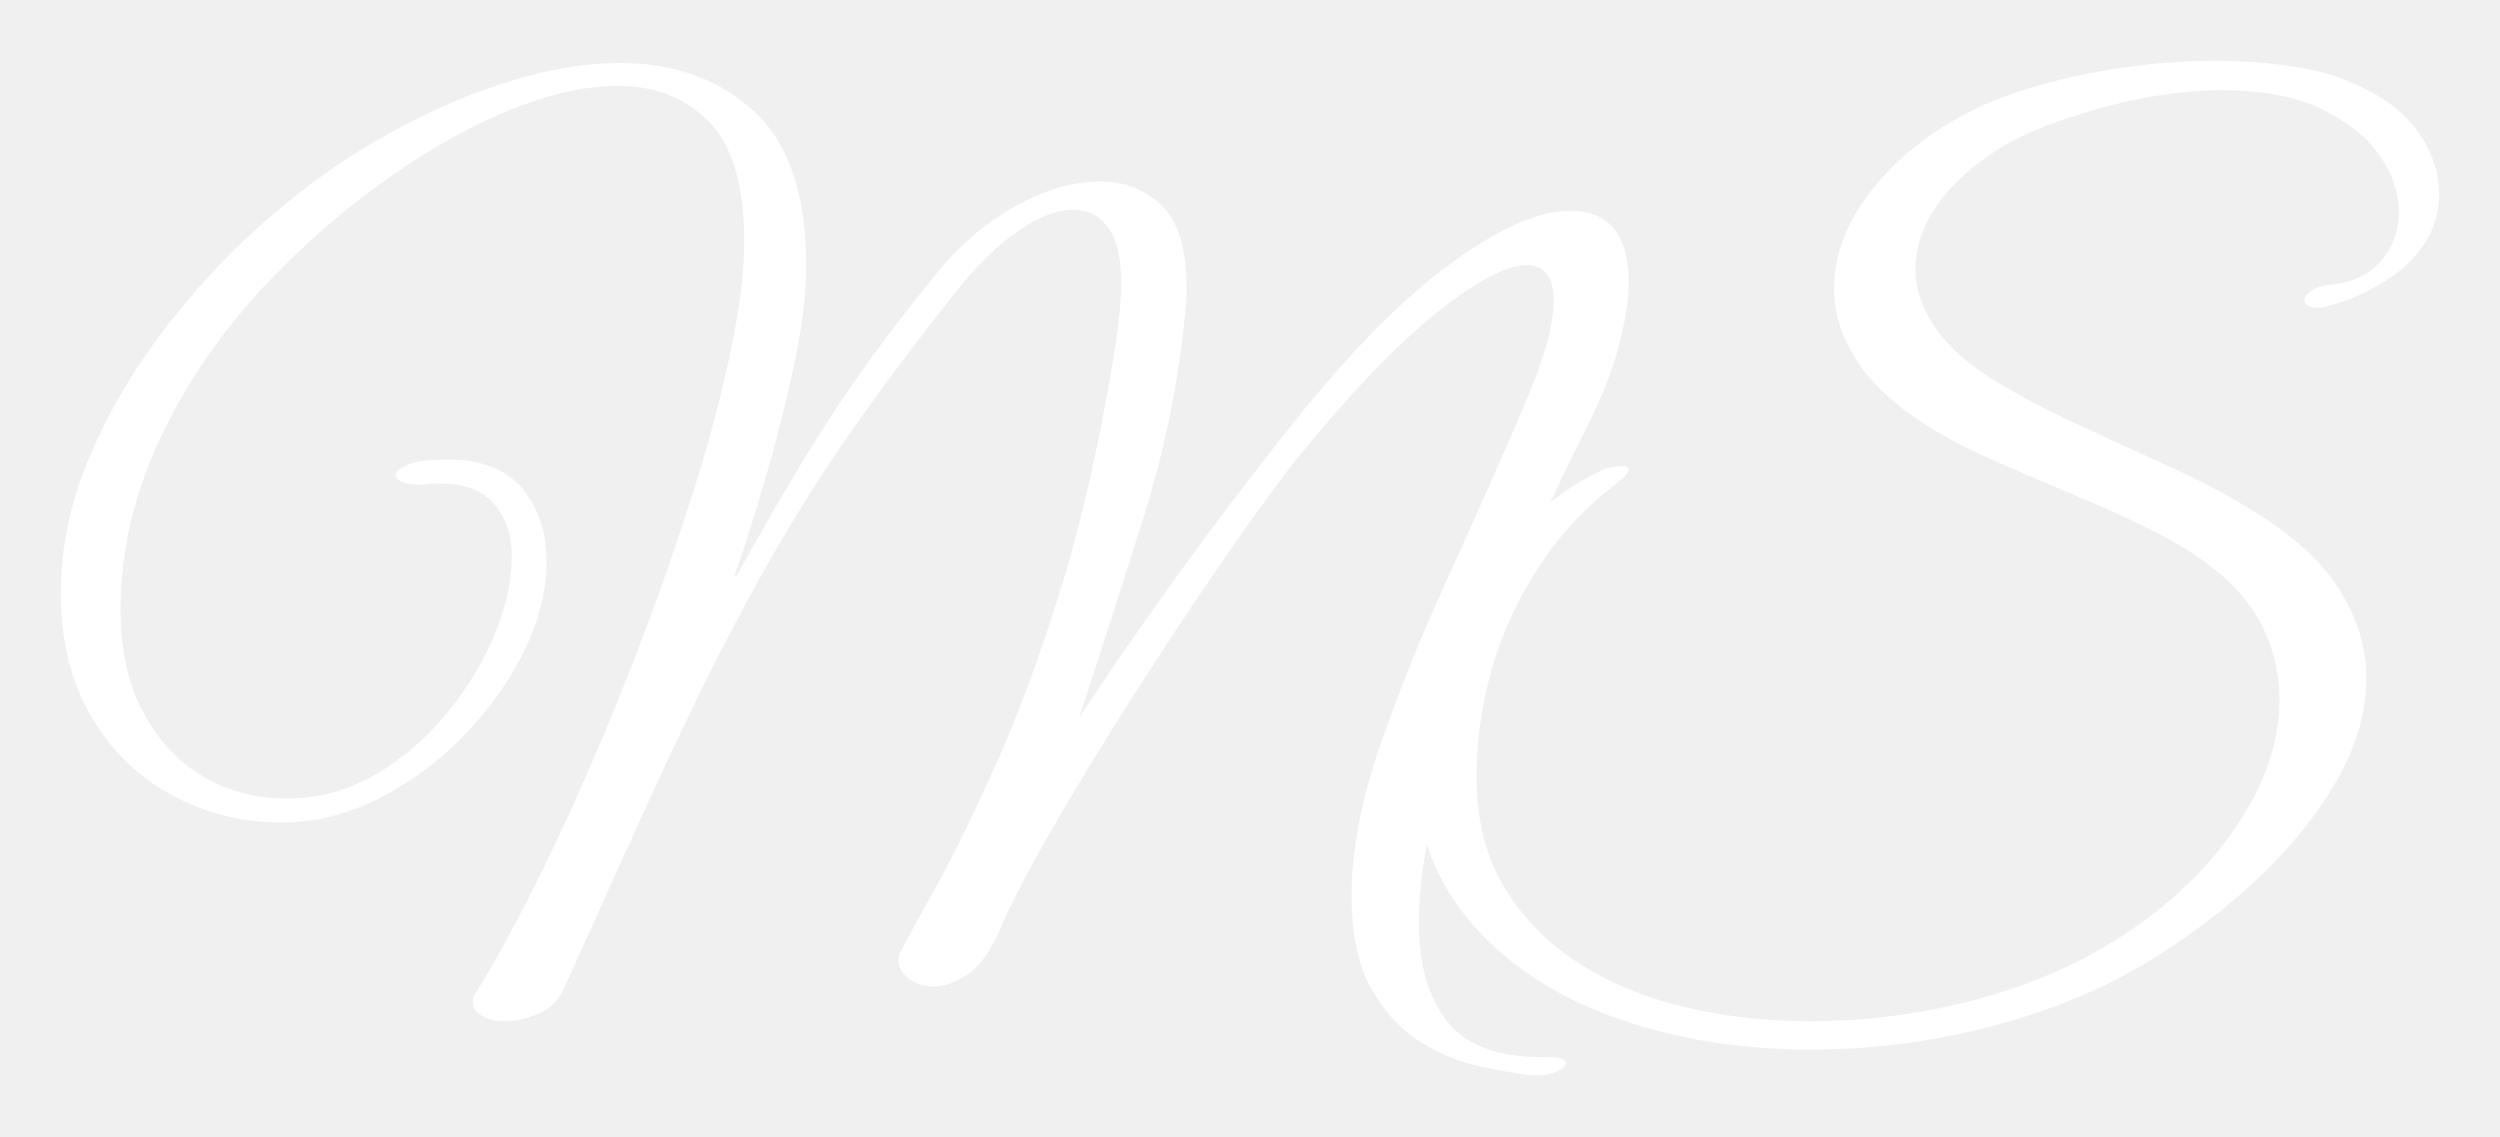
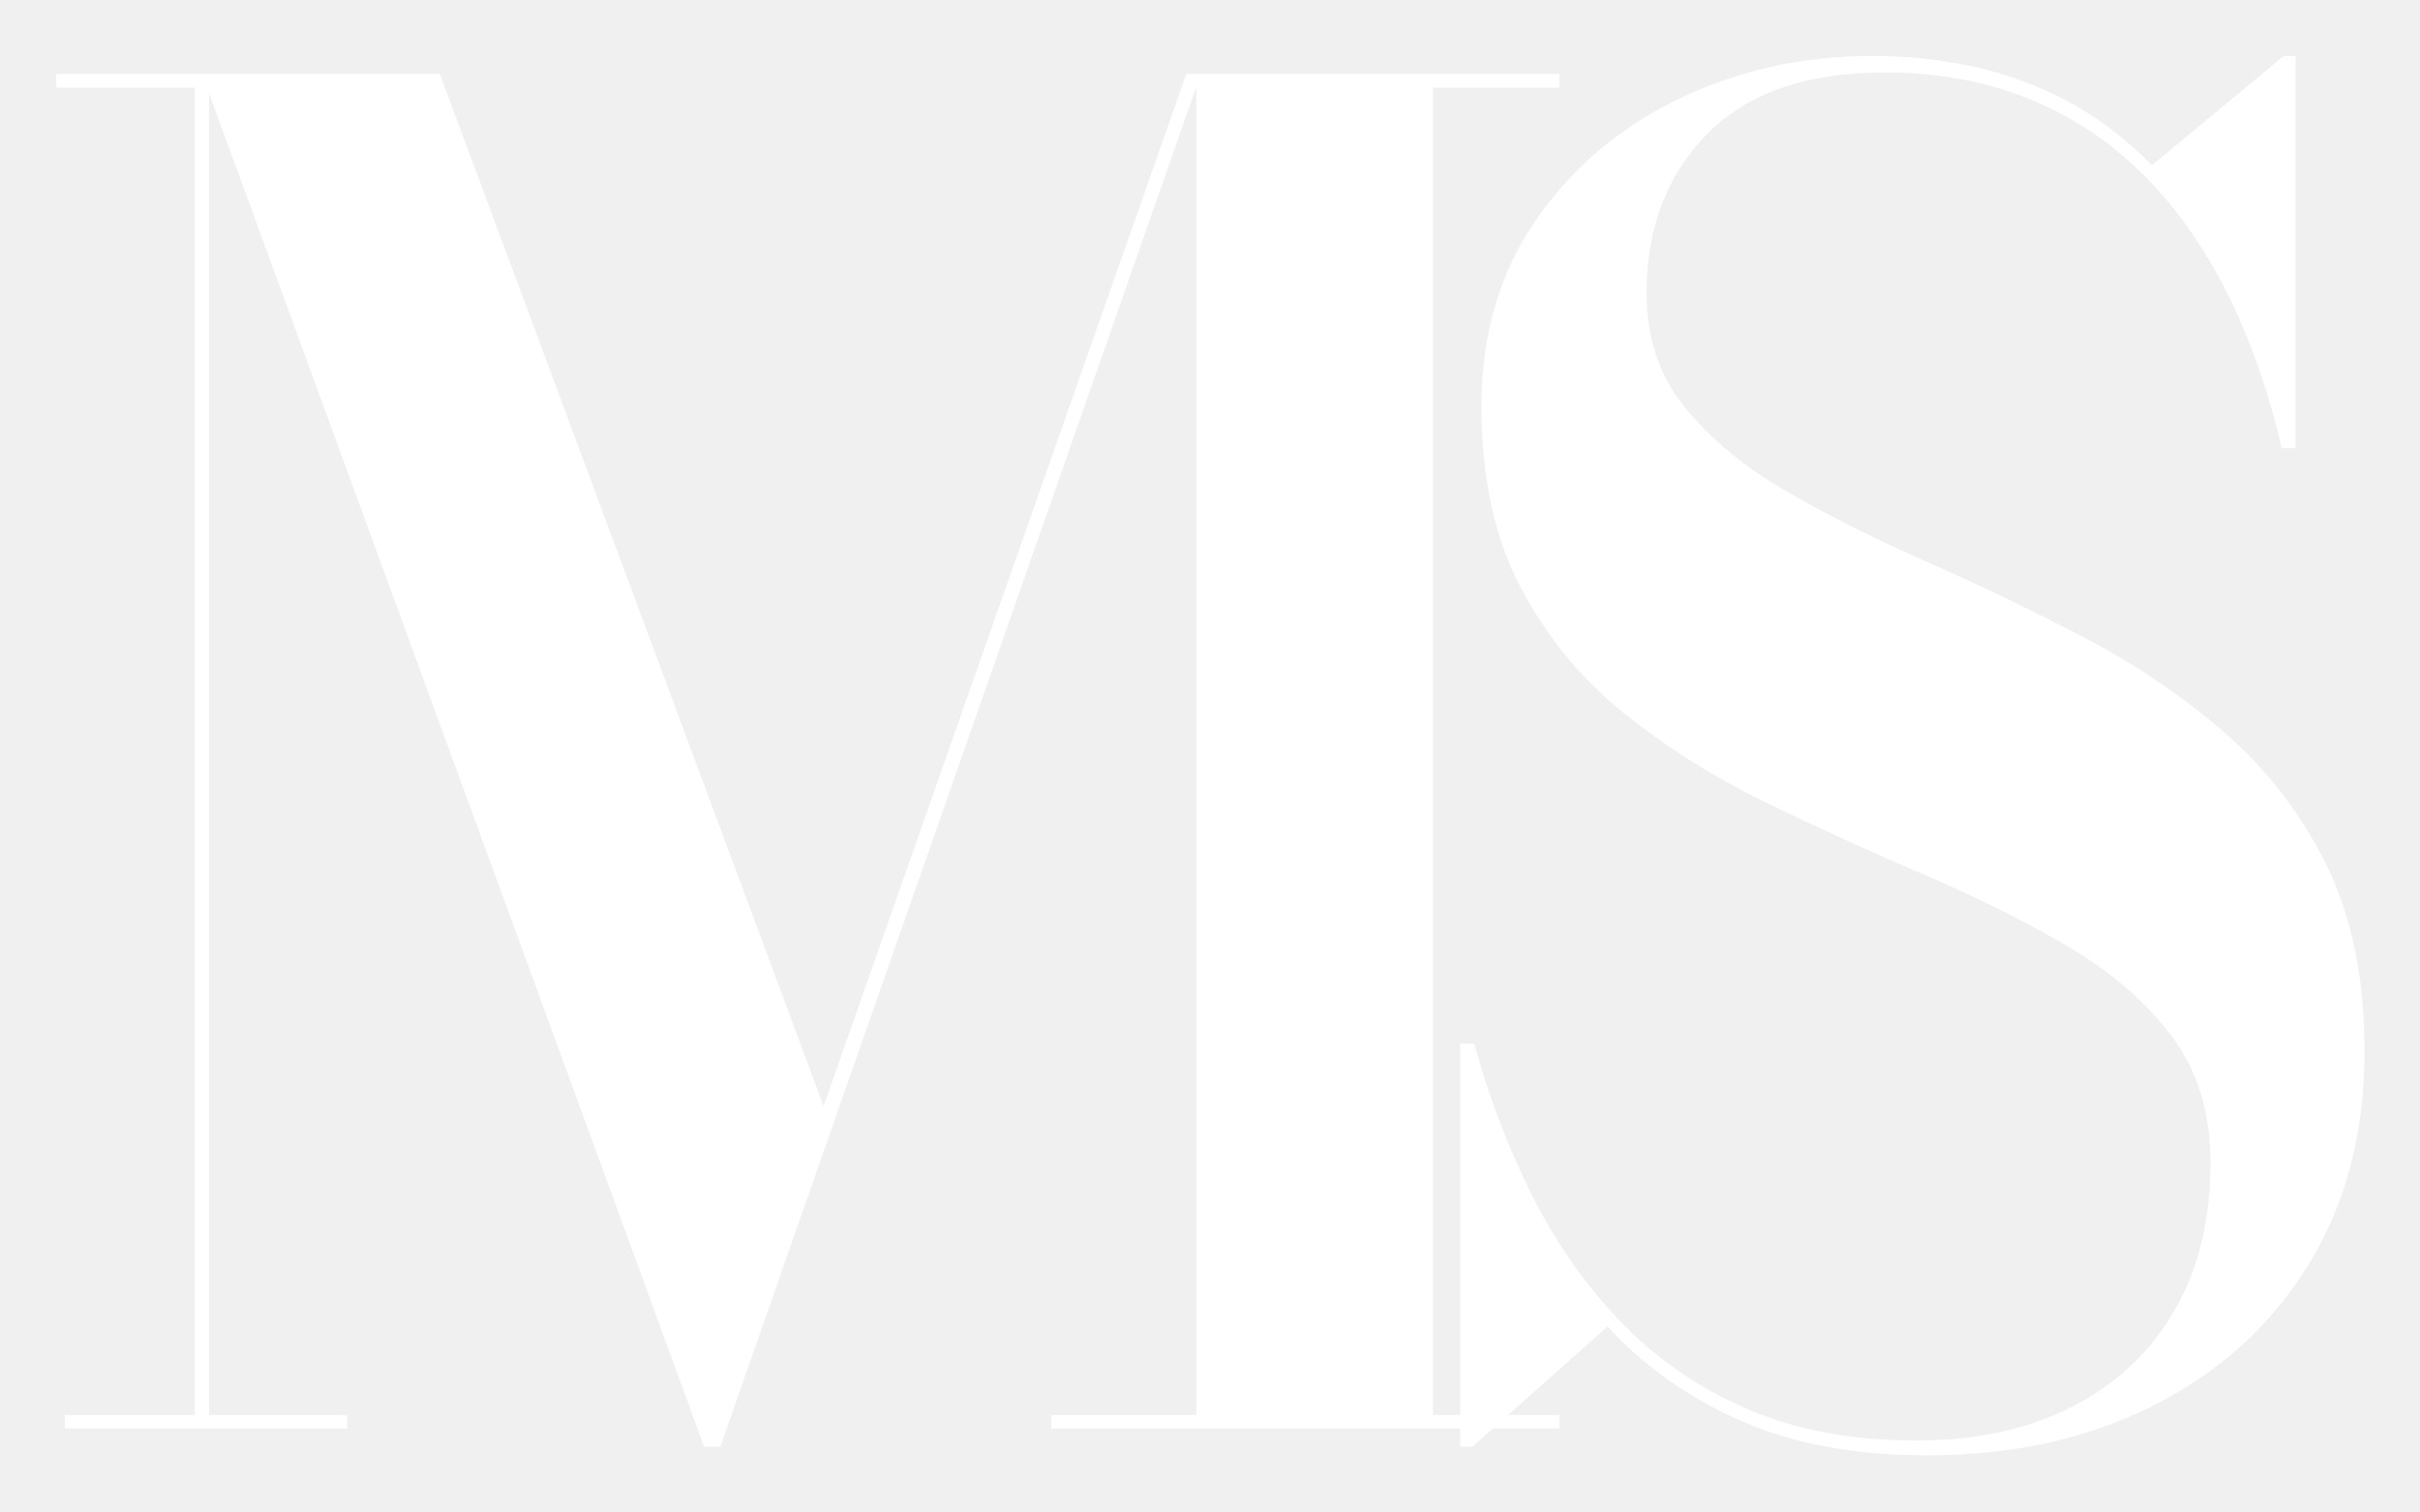
- <svg xmlns="http://www.w3.org/2000/svg" viewBox="-38 -874 2301 1046">
-   <path fill="#fff" d="M1365 115Q1350 113 1324.0 107.5Q1298 102 1271.0 86.0Q1244 70 1225.0 37.5Q1206 5 1206 -49Q1206 -111 1231.5 -185.5Q1257 -260 1294.0 -341.0Q1331 -422 1365 -501Q1392 -564 1392 -597Q1392 -630 1367 -630Q1339 -630 1283.5 -585.5Q1228 -541 1155 -451Q1136 -427 1106.0 -384.5Q1076 -342 1042.0 -290.5Q1008 -239 975.5 -186.5Q943 -134 918.5 -90.0Q894 -46 883 -20Q870 11 853.0 22.5Q836 34 821 34Q808 34 799 27Q789 20 789 10Q789 4 792 0Q798 -12 822.0 -55.0Q846 -98 878.0 -169.0Q910 -240 939 -334Q948 -363 957.5 -401.0Q967 -439 975.0 -479.5Q983 -520 988.5 -555.5Q994 -591 994 -613Q994 -648 982.0 -664.5Q970 -681 950 -681Q928 -681 900.0 -662.0Q872 -643 843 -607Q793 -544 755.0 -490.5Q717 -437 685.5 -384.0Q654 -331 623.5 -271.0Q593 -211 559.0 -136.5Q525 -62 481 36Q474 52 457.5 59.0Q441 66 427 66Q413 66 404.0 60.0Q395 54 398 43Q420 8 447.0 -44.5Q474 -97 502.0 -161.0Q530 -225 556.0 -294.0Q582 -363 602.5 -429.0Q623 -495 635.0 -553.0Q647 -611 647 -652Q647 -729 614.5 -762.0Q582 -795 531 -795Q486 -795 432.0 -773.0Q378 -751 323.5 -713.0Q269 -675 221 -627Q152 -558 112.5 -477.0Q73 -396 73 -313Q73 -257 94.0 -218.0Q115 -179 149.5 -159.0Q184 -139 226 -139Q269 -139 306.5 -160.5Q344 -182 372.5 -216.5Q401 -251 417.0 -289.5Q433 -328 433 -362Q433 -391 417.0 -410.0Q401 -429 366 -429Q362 -429 357.5 -428.5Q353 -428 348 -428H345Q338 -428 332.0 -430.5Q326 -433 326 -437Q326 -441 336.5 -446.0Q347 -451 375 -451Q420 -451 442.5 -424.5Q465 -398 465 -357Q465 -317 444.5 -275.0Q424 -233 389.0 -197.0Q354 -161 310.5 -139.0Q267 -117 221 -117Q167 -117 120.5 -142.0Q74 -167 46.0 -214.5Q18 -262 18 -328Q18 -391 44.0 -452.5Q70 -514 111.5 -568.5Q153 -623 200 -665Q252 -712 310.0 -745.5Q368 -779 425.5 -797.5Q483 -816 533 -816Q607 -816 655.5 -772.0Q704 -728 704 -630Q704 -590 693.0 -538.5Q682 -487 667.0 -435.5Q652 -384 638 -344H640Q676 -409 704.5 -455.5Q733 -502 762.0 -542.0Q791 -582 827 -626Q858 -663 898.0 -685.0Q938 -707 975 -707Q1008 -707 1031.0 -685.0Q1054 -663 1054 -610Q1054 -604 1054.0 -600.0Q1054 -596 1053 -588Q1044 -492 1015.0 -399.5Q986 -307 955 -213Q986 -261 1039.0 -335.0Q1092 -409 1155 -488Q1232 -584 1298.0 -632.0Q1364 -680 1407 -680Q1461 -680 1461 -614Q1461 -589 1451.5 -554.0Q1442 -519 1422 -480Q1400 -436 1373.5 -378.5Q1347 -321 1323.0 -258.0Q1299 -195 1283.5 -134.5Q1268 -74 1268 -23Q1268 32 1293.5 65.5Q1319 99 1382 99H1388Q1403 99 1403 105Q1403 109 1393.0 113.0Q1383 117 1365 115Z M1629.0 92Q1531.0 92 1449.5 63.0Q1368.0 34 1318.0 -22.5Q1268.0 -79 1263.0 -162Q1261.0 -196 1274.0 -237.0Q1287.0 -278 1310.5 -318.5Q1334.0 -359 1366.5 -391.5Q1399.0 -424 1436.0 -441Q1439.0 -443 1445.5 -444.0Q1452.0 -445 1455.0 -445Q1461.0 -445 1461.0 -442Q1461.0 -437 1446.0 -426Q1404.0 -393 1377.0 -350Q1349.0 -307 1335.0 -258.0Q1321.0 -209 1321.0 -159Q1321.0 -100 1346.5 -57.5Q1372.0 -15 1415.0 12.5Q1458.0 40 1513.0 53.0Q1568.0 66 1628.0 66Q1695.0 66 1760.5 51.0Q1826.0 36 1880.0 8Q1963.0 -36 2011.5 -101.0Q2060.0 -166 2060.0 -230Q2060.0 -264 2045.5 -295.0Q2031.0 -326 1999.0 -351Q1975.0 -370 1940.5 -387.0Q1906.0 -404 1867.5 -420.0Q1829.0 -436 1792.0 -452.5Q1755.0 -469 1727.0 -488Q1687.0 -515 1668.5 -546.0Q1650.0 -577 1650.0 -608Q1650.0 -645 1671.5 -680.0Q1693.0 -715 1730.5 -743.5Q1768.0 -772 1815.0 -788Q1856.0 -802 1904.5 -810.0Q1953.0 -818 2000.0 -818Q2039.0 -818 2074.5 -812.5Q2110.0 -807 2137.0 -793Q2171.0 -777 2189.0 -750.5Q2207.0 -724 2207.0 -695Q2207.0 -655 2171.0 -625Q2158.0 -615 2142.0 -606.5Q2126.0 -598 2104.0 -592Q2100.0 -591 2095.0 -591Q2083.0 -591 2083.0 -598Q2083.0 -602 2089.5 -606.5Q2096.0 -611 2109.0 -612Q2139.0 -616 2154.5 -635.0Q2170.0 -654 2170.0 -679Q2170.0 -705 2152.5 -730.5Q2135.0 -756 2099.0 -773.5Q2063.0 -791 2007.0 -791Q1975.0 -791 1936.5 -784.0Q1898.0 -777 1853.0 -761Q1798.0 -742 1761.5 -705.0Q1725.0 -668 1725.0 -626Q1725.0 -600 1742.5 -573.5Q1760.0 -547 1799.0 -523Q1832.0 -503 1874.0 -483.5Q1916.0 -464 1959.0 -444.5Q2002.0 -425 2037.0 -403Q2092.0 -369 2116.0 -330.0Q2140.0 -291 2140.0 -250Q2140.0 -202 2111.5 -153.5Q2083.0 -105 2037.0 -62.5Q1991.0 -20 1936.0 13Q1872.0 51 1791.5 71.5Q1711.0 92 1629.0 92Z" />
+ <svg xmlns="http://www.w3.org/2000/svg" viewBox="-22 -1582 2680 1674">
+   <path fill="#fff" d="M757.747 20.0 201.747 -1500.0H465.146L890.054 -357.004L1291.735 -1500.0H1307.776L775.766 20.0ZM209.5 -1500.0V-15.004H362.411V0.0H49.922V-15.004H193.773V-1484.996H40.308V-1500.0ZM1704.943 -1500.0V-1484.996H1564.849V-15.004H1704.943V0.0H1142.246V-15.004H1302.946V-1500.0Z M2112.842 29.686Q1992.174 29.686 1905.223 -8.78Q1818.273 -47.246 1758.298 -113.011L1608.817 20.0H1595.102V-426.219H1610.611Q1634.402 -339.214 1673.619 -260.207Q1712.836 -181.201 1771.55 -119.573Q1830.264 -57.946 1911.276 -22.332Q1992.289 13.282 2100.259 13.282Q2200.071 13.282 2273.156 -24.273Q2346.242 -61.829 2386.112 -130.757Q2425.982 -199.685 2425.982 -294.202Q2425.982 -378.302 2382.202 -435.592Q2338.423 -492.882 2266.533 -534.772Q2194.643 -576.662 2108.473 -613.532Q2022.303 -650.402 1936.133 -692.032Q1849.963 -733.662 1778.073 -790.892Q1706.183 -848.122 1662.403 -930.661Q1618.623 -1013.201 1618.623 -1132.001Q1618.623 -1251.22 1678.943 -1338.36Q1739.263 -1425.5 1837.723 -1472.75Q1936.183 -1520.0 2050.843 -1520.0Q2145.583 -1520.0 2223.894 -1489.957Q2302.206 -1459.914 2360.961 -1398.889L2507.151 -1520.0H2520.268V-1085.687H2504.979Q2472.98 -1220.868 2412.126 -1313.763Q2351.272 -1406.657 2263.843 -1454.222Q2176.413 -1501.788 2065.566 -1501.788Q1935.663 -1501.788 1868.582 -1433.624Q1801.502 -1365.46 1801.502 -1257.598Q1801.502 -1182.403 1844.692 -1129.761Q1887.882 -1077.118 1958.482 -1036.638Q2029.082 -996.158 2114.072 -958.738Q2199.062 -921.318 2284.004 -877.108Q2368.947 -832.898 2439.547 -772.438Q2510.147 -711.979 2553.337 -626.119Q2596.527 -540.259 2596.527 -417.999Q2596.527 -282 2534.527 -181.497Q2472.528 -80.994 2363.185 -25.654Q2253.842 29.686 2112.842 29.686Z" />
</svg>
